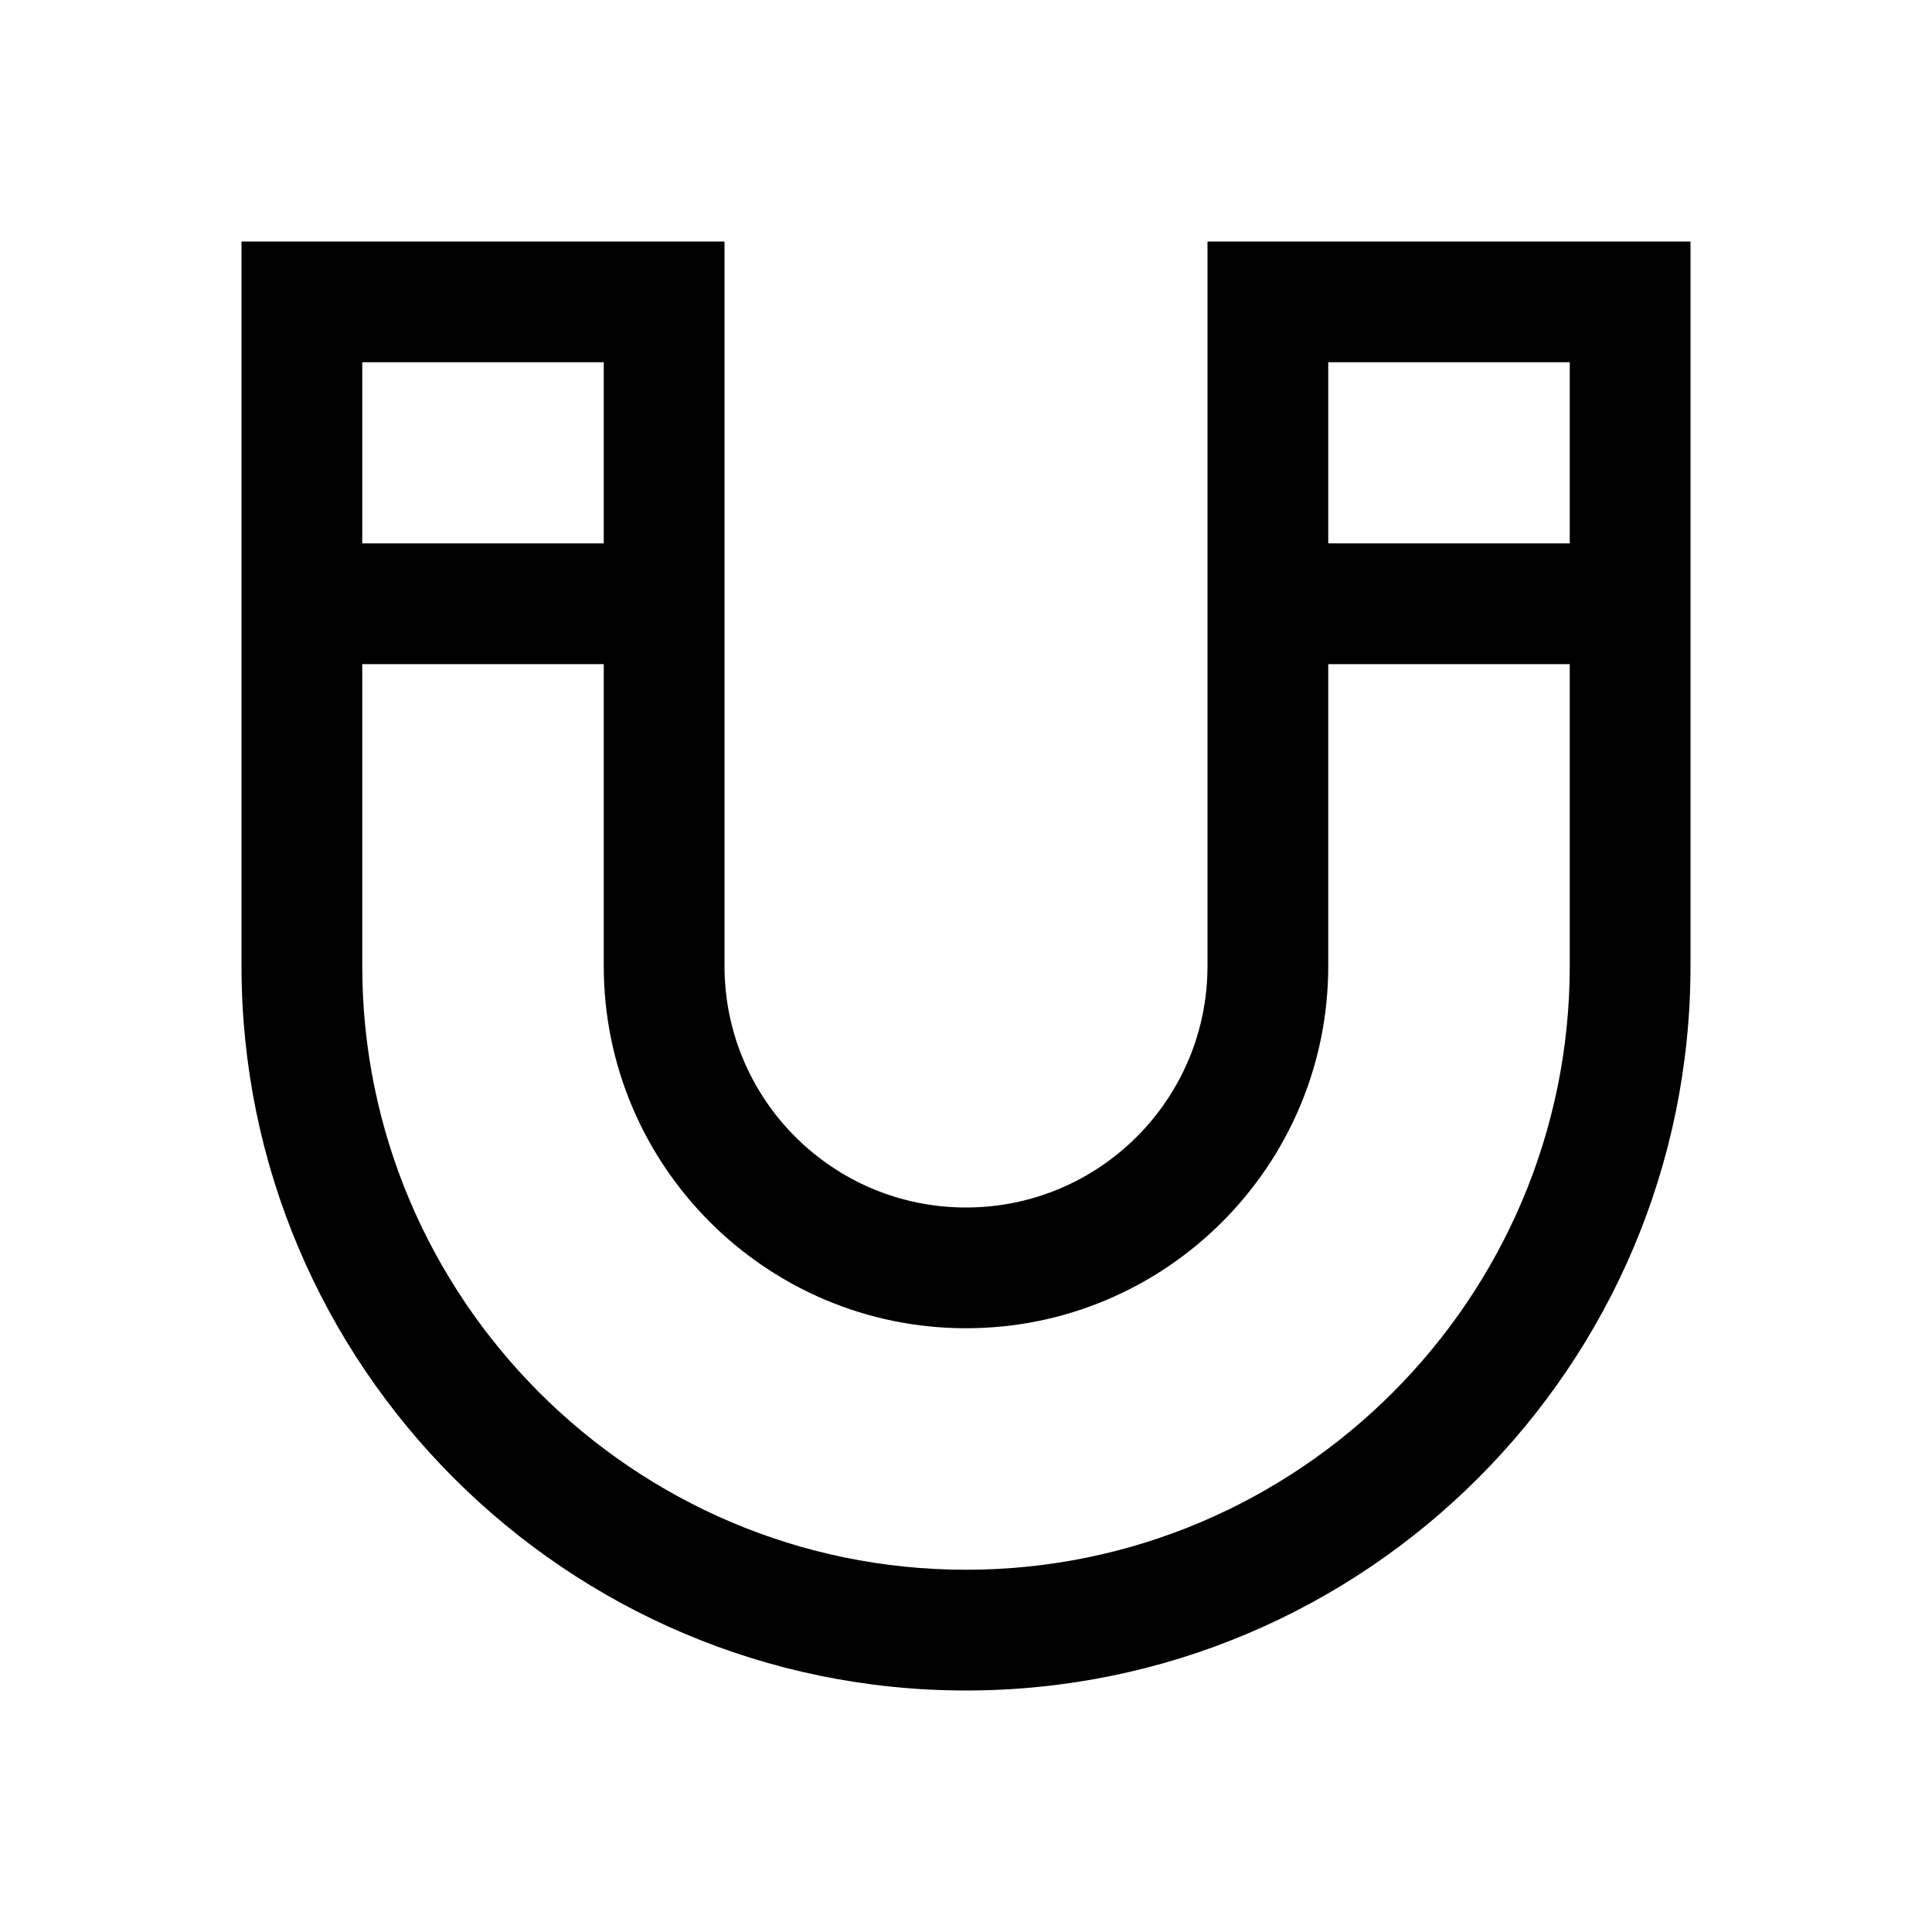
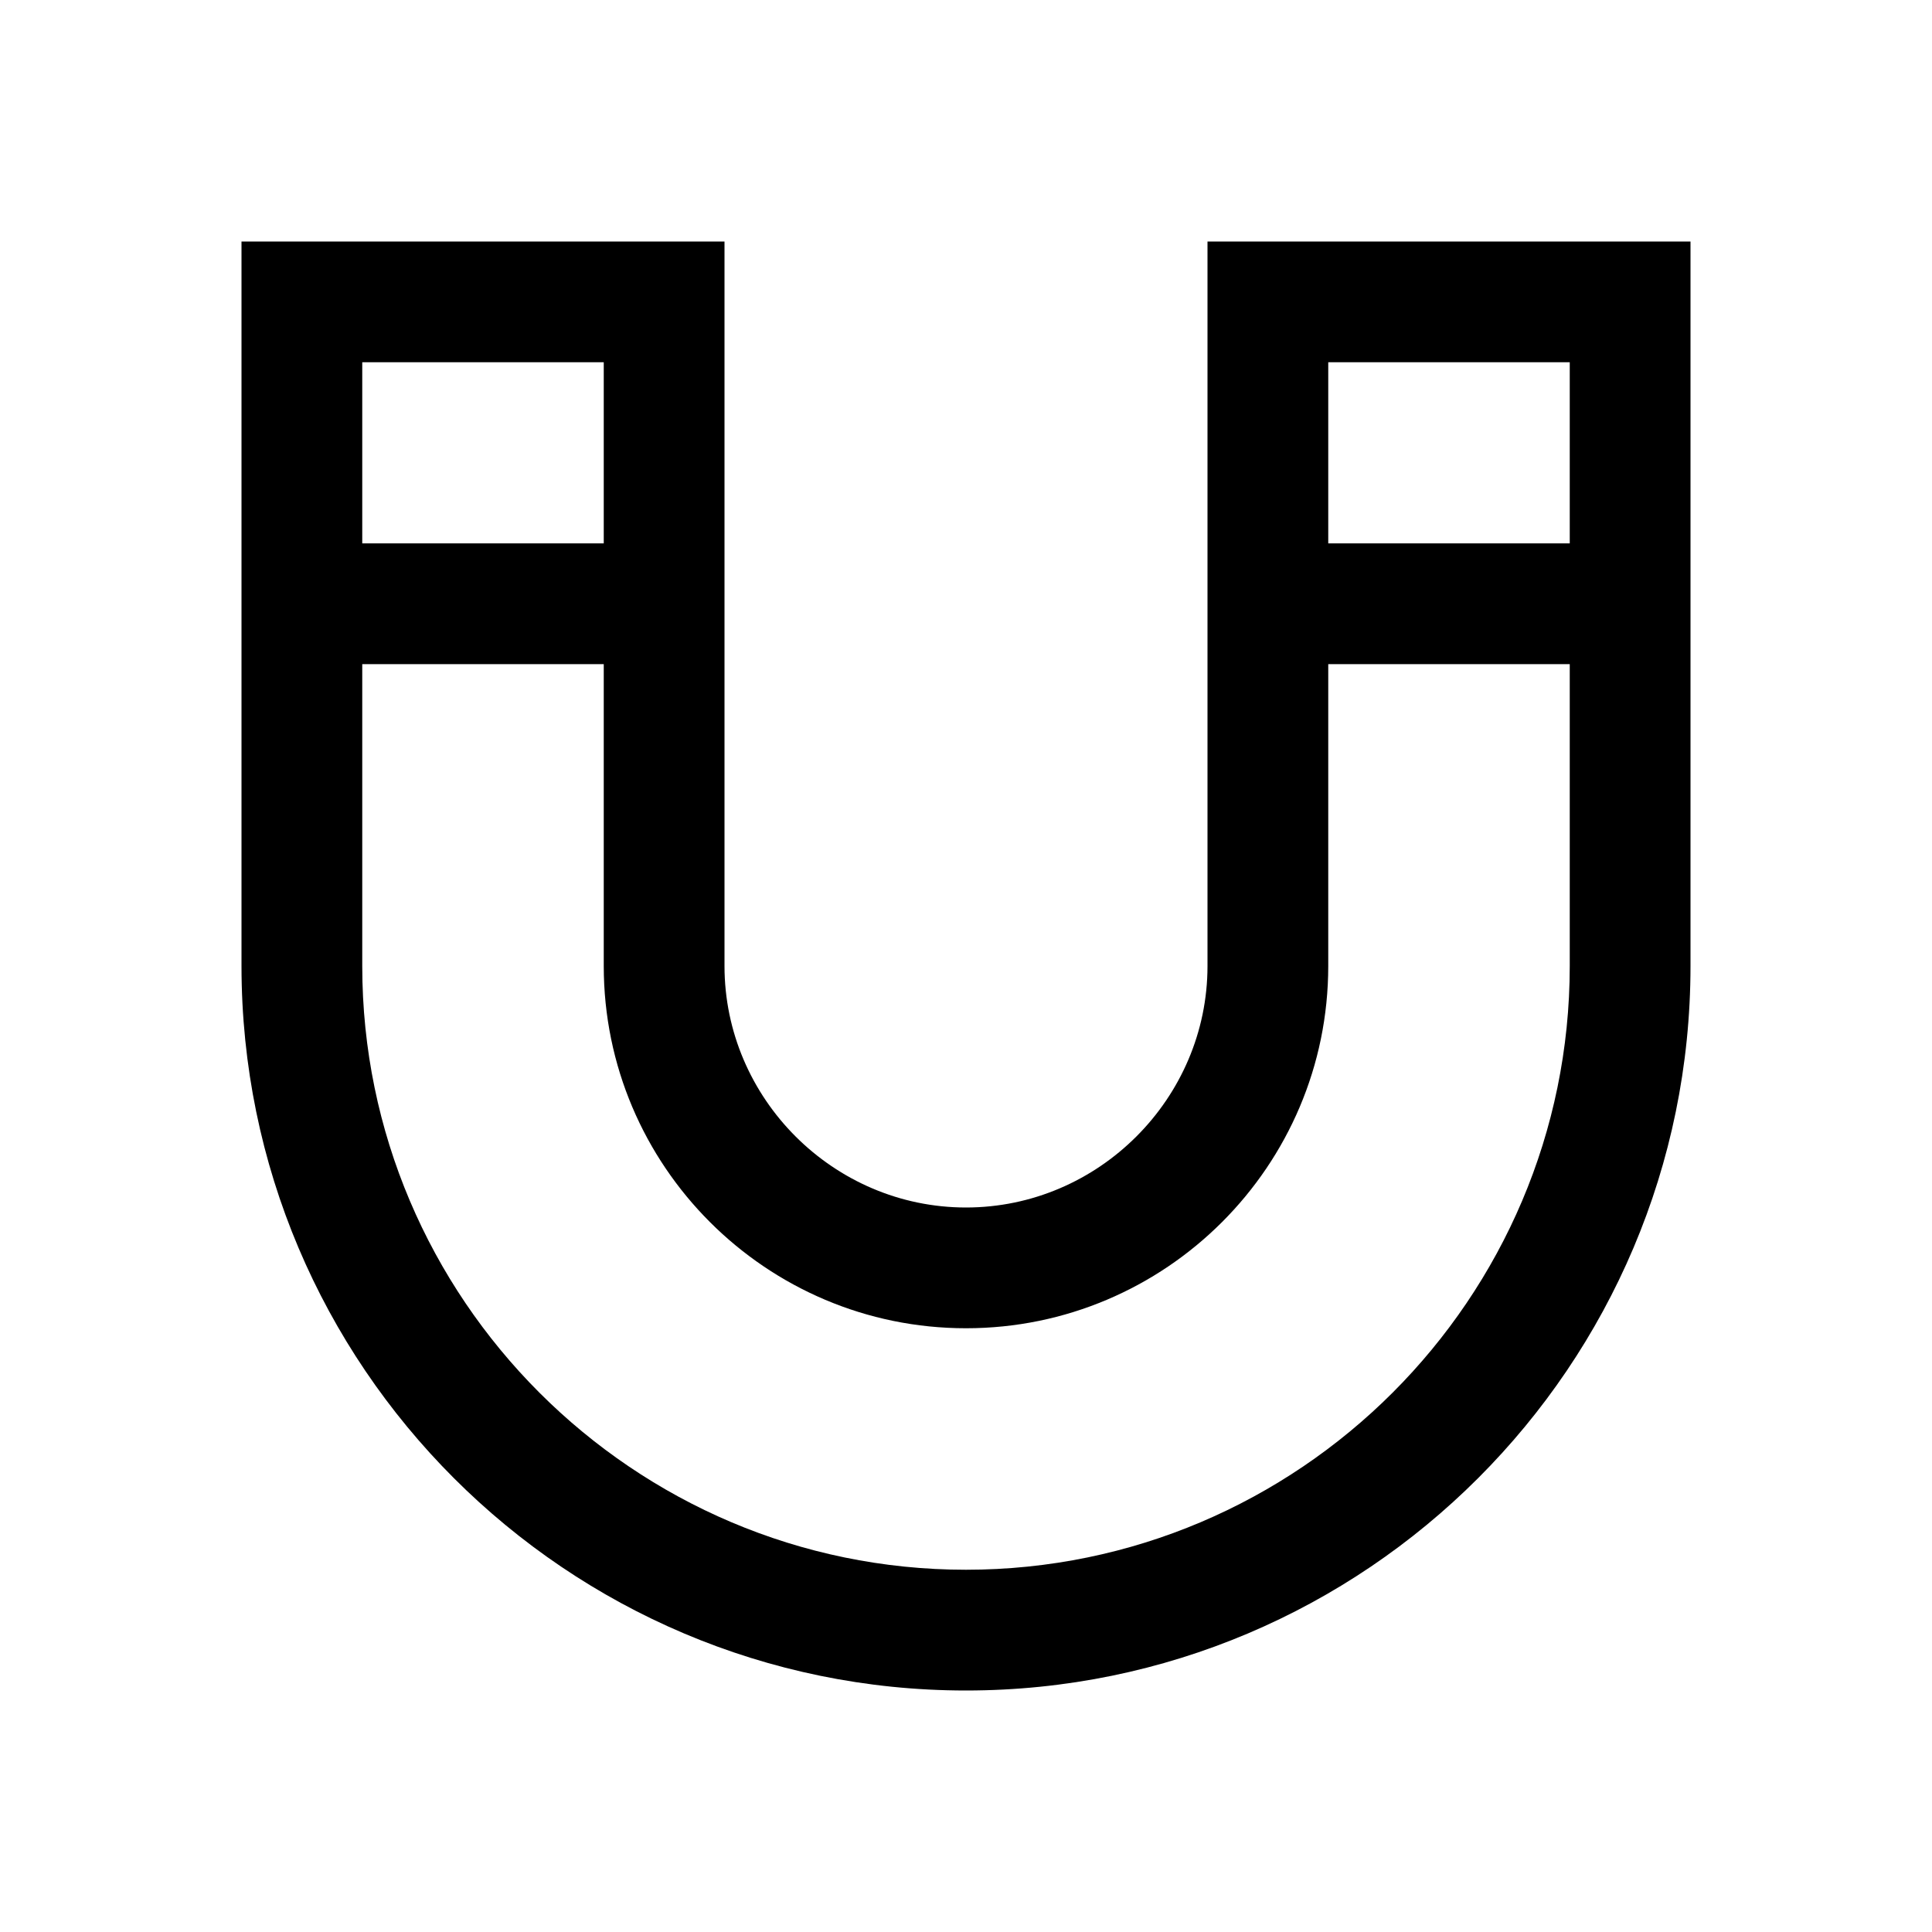
- <svg xmlns="http://www.w3.org/2000/svg" width="24" height="24">
-   <g clip-path="url(#a)">
-     <path d="M16.5 3H15v9a3 3 0 1 1-6 0V3H3v9c0 4.965 4.035 9 9 9s9-4.035 9-9V3zm3 1.5v2.25h-3V4.5zm-12 0v2.25h-3V4.5zm4.5 15c-4.132 0-7.5-3.367-7.5-7.5V8.25h3V12c0 2.483 2.018 4.5 4.5 4.5s4.5-2.017 4.5-4.5V8.25h3V12c0 4.133-3.367 7.5-7.5 7.5" />
-   </g>
-   <defs>
-     <clipPath id="a">
-       <path d="M0 0h24v24H0z" />
-     </clipPath>
-   </defs>
+ <svg xmlns="http://www.w3.org/2000/svg" width="100%" height="100%" viewBox="0 0 24 24" version="1.1" xml:space="preserve" style="fill-rule:evenodd;clip-rule:evenodd;stroke-linejoin:round;stroke-miterlimit:2;">
+   <path d="M21,3L15,3L15,12C15,13.646 13.646,15 12,15C10.354,15 9,13.646 9,12L9,3L3,3L3,12C3,16.965 7.035,21 12,21C16.965,21 21,16.965 21,12L21,3ZM19.5,4.5L19.5,6.75L16.5,6.75L16.5,4.5L19.5,4.5ZM7.5,4.5L7.5,6.75L4.5,6.75L4.5,4.5L7.5,4.5ZM12,19.5C7.868,19.5 4.5,16.133 4.5,12L4.5,8.25L7.5,8.25L7.5,12C7.5,14.483 9.518,16.5 12,16.5C14.482,16.5 16.5,14.483 16.5,12L16.5,8.25L19.5,8.25L19.5,12C19.5,16.133 16.133,19.5 12,19.5" style="fill-rule:nonzero;" />
</svg>
